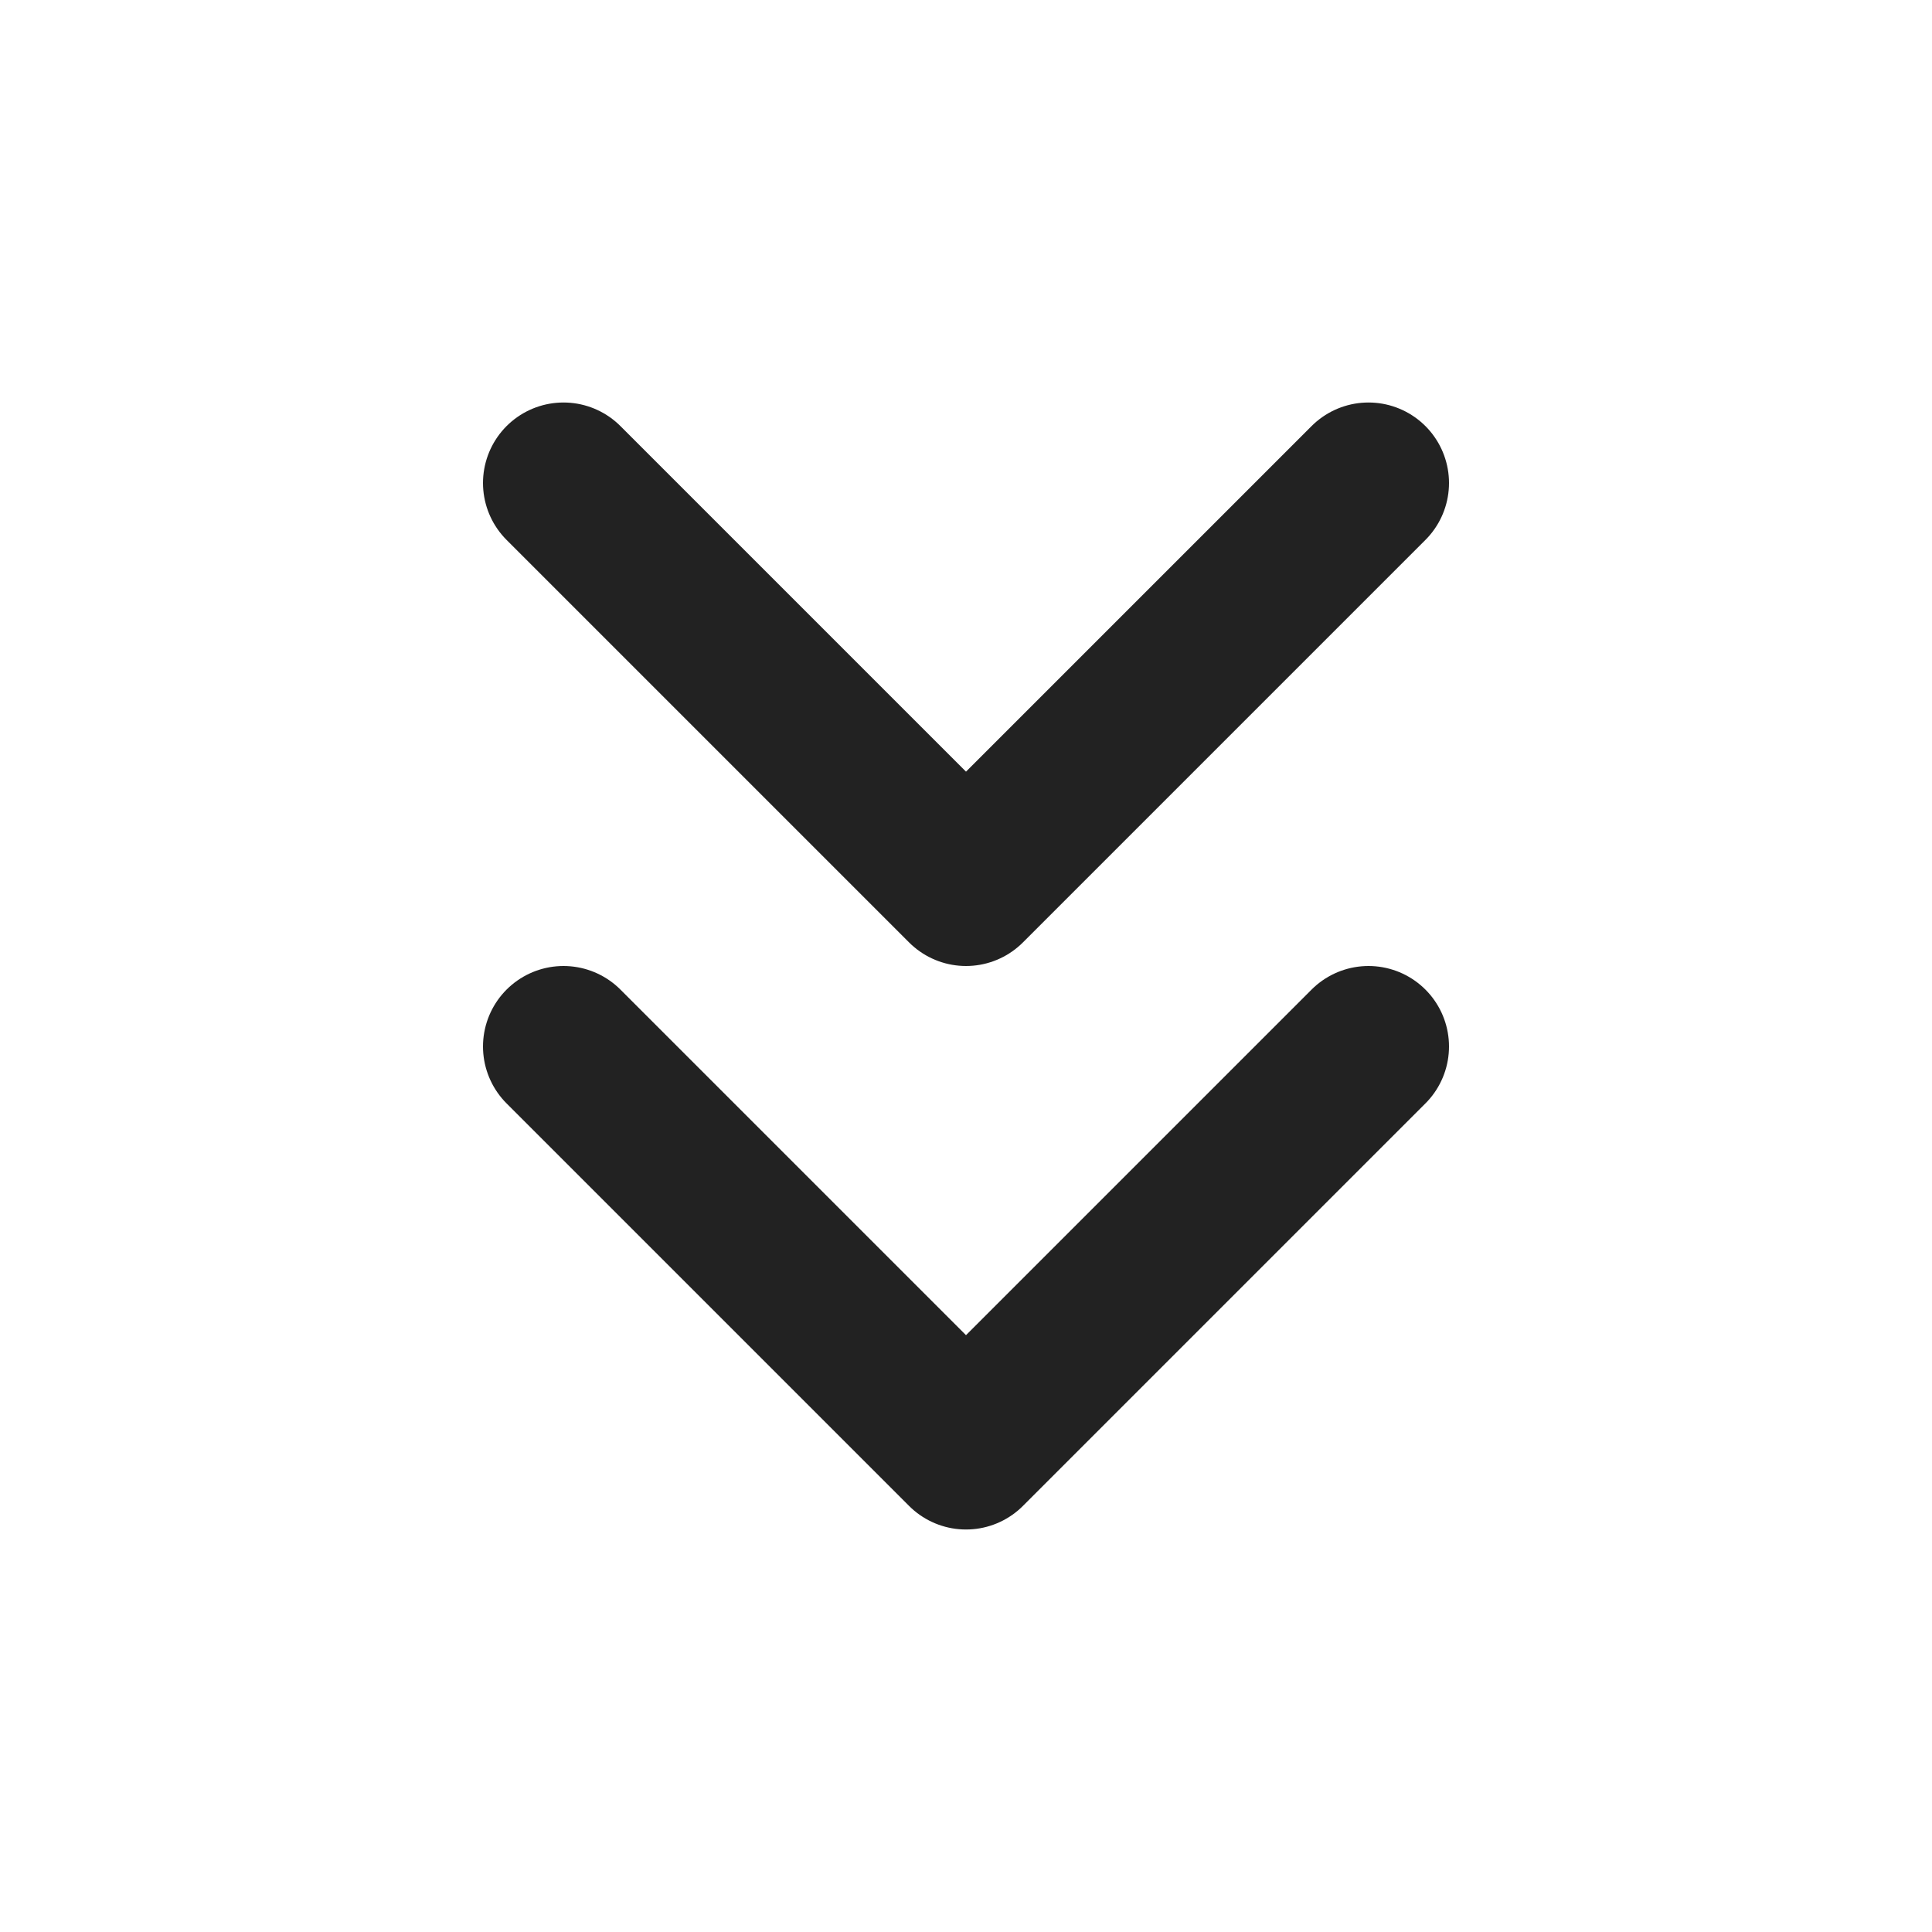
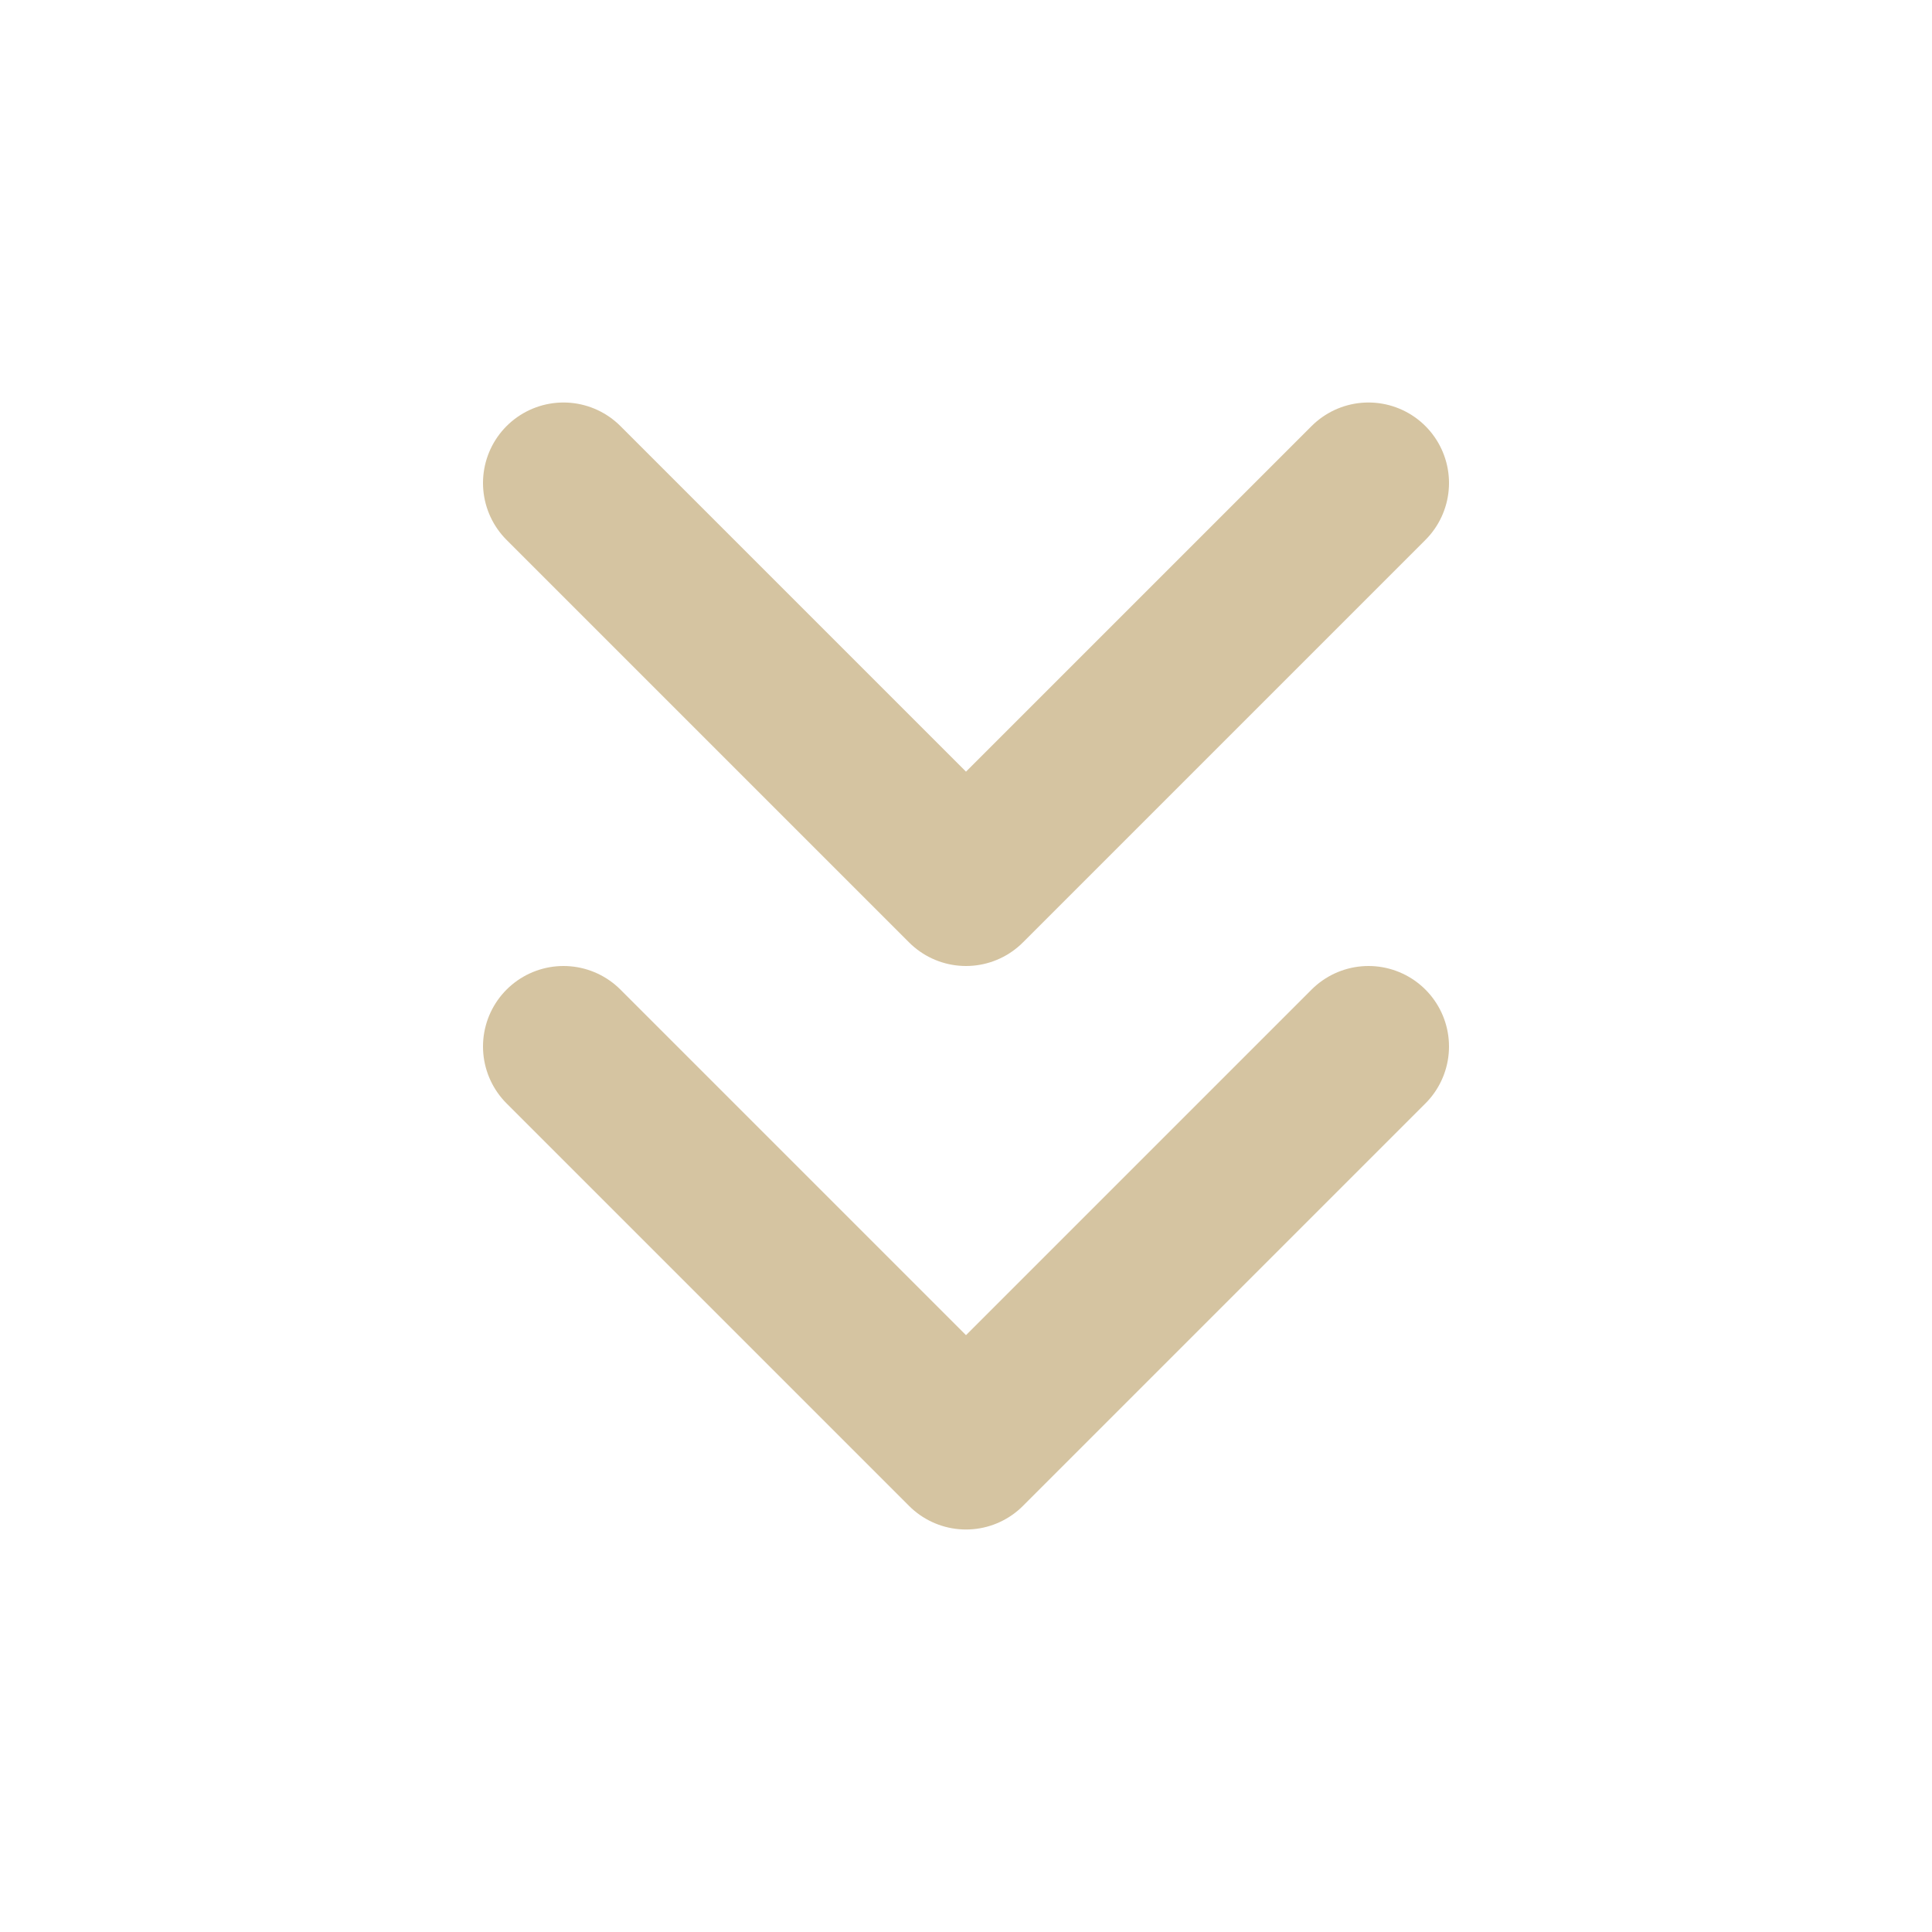
- <svg xmlns="http://www.w3.org/2000/svg" width="24" height="24" viewBox="0 0 24 24" fill="none" stroke="#222222" stroke-width="2" stroke-linecap="round" stroke-linejoin="round" class="feather feather-chevrons-down">
+ <svg xmlns="http://www.w3.org/2000/svg" width="24" height="24" viewBox="0 0 24 24" fill="none" stroke="#d5c4a1" stroke-width="2" stroke-linecap="round" stroke-linejoin="round" class="feather feather-chevrons-down">
  <polyline points="7 13 12 18 17 13" />
  <polyline points="7 6 12 11 17 6" />
</svg>
